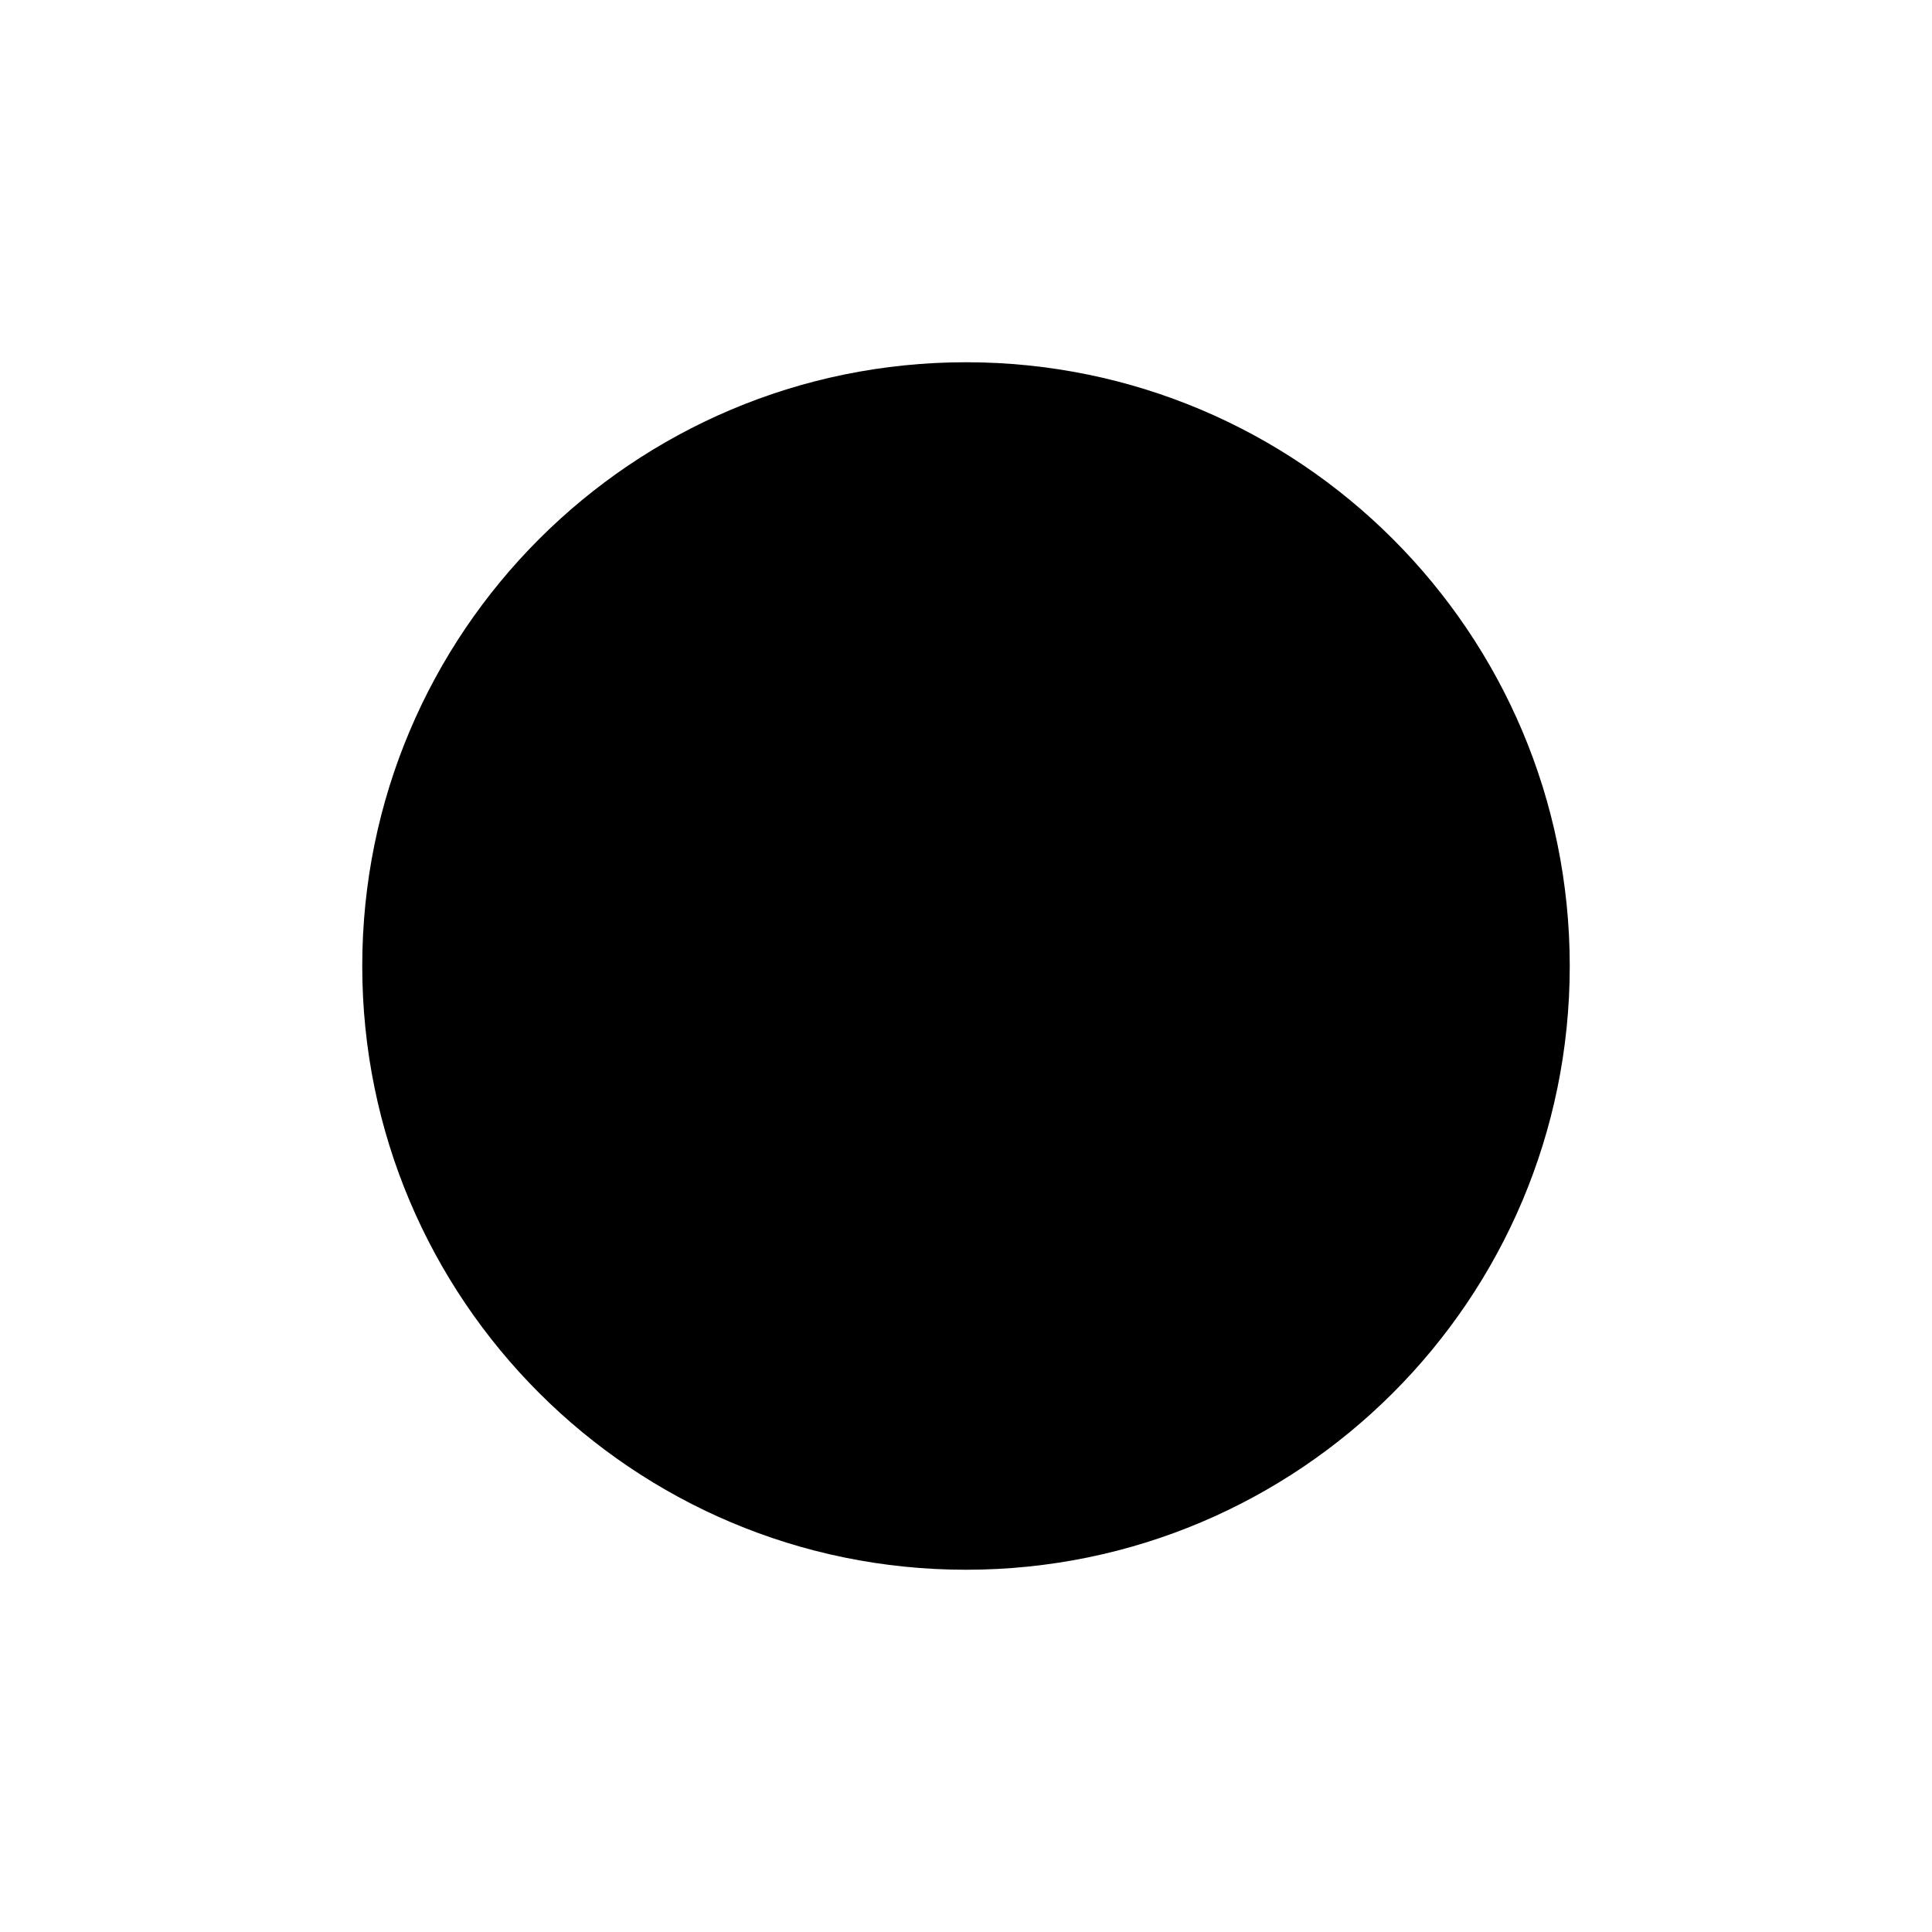
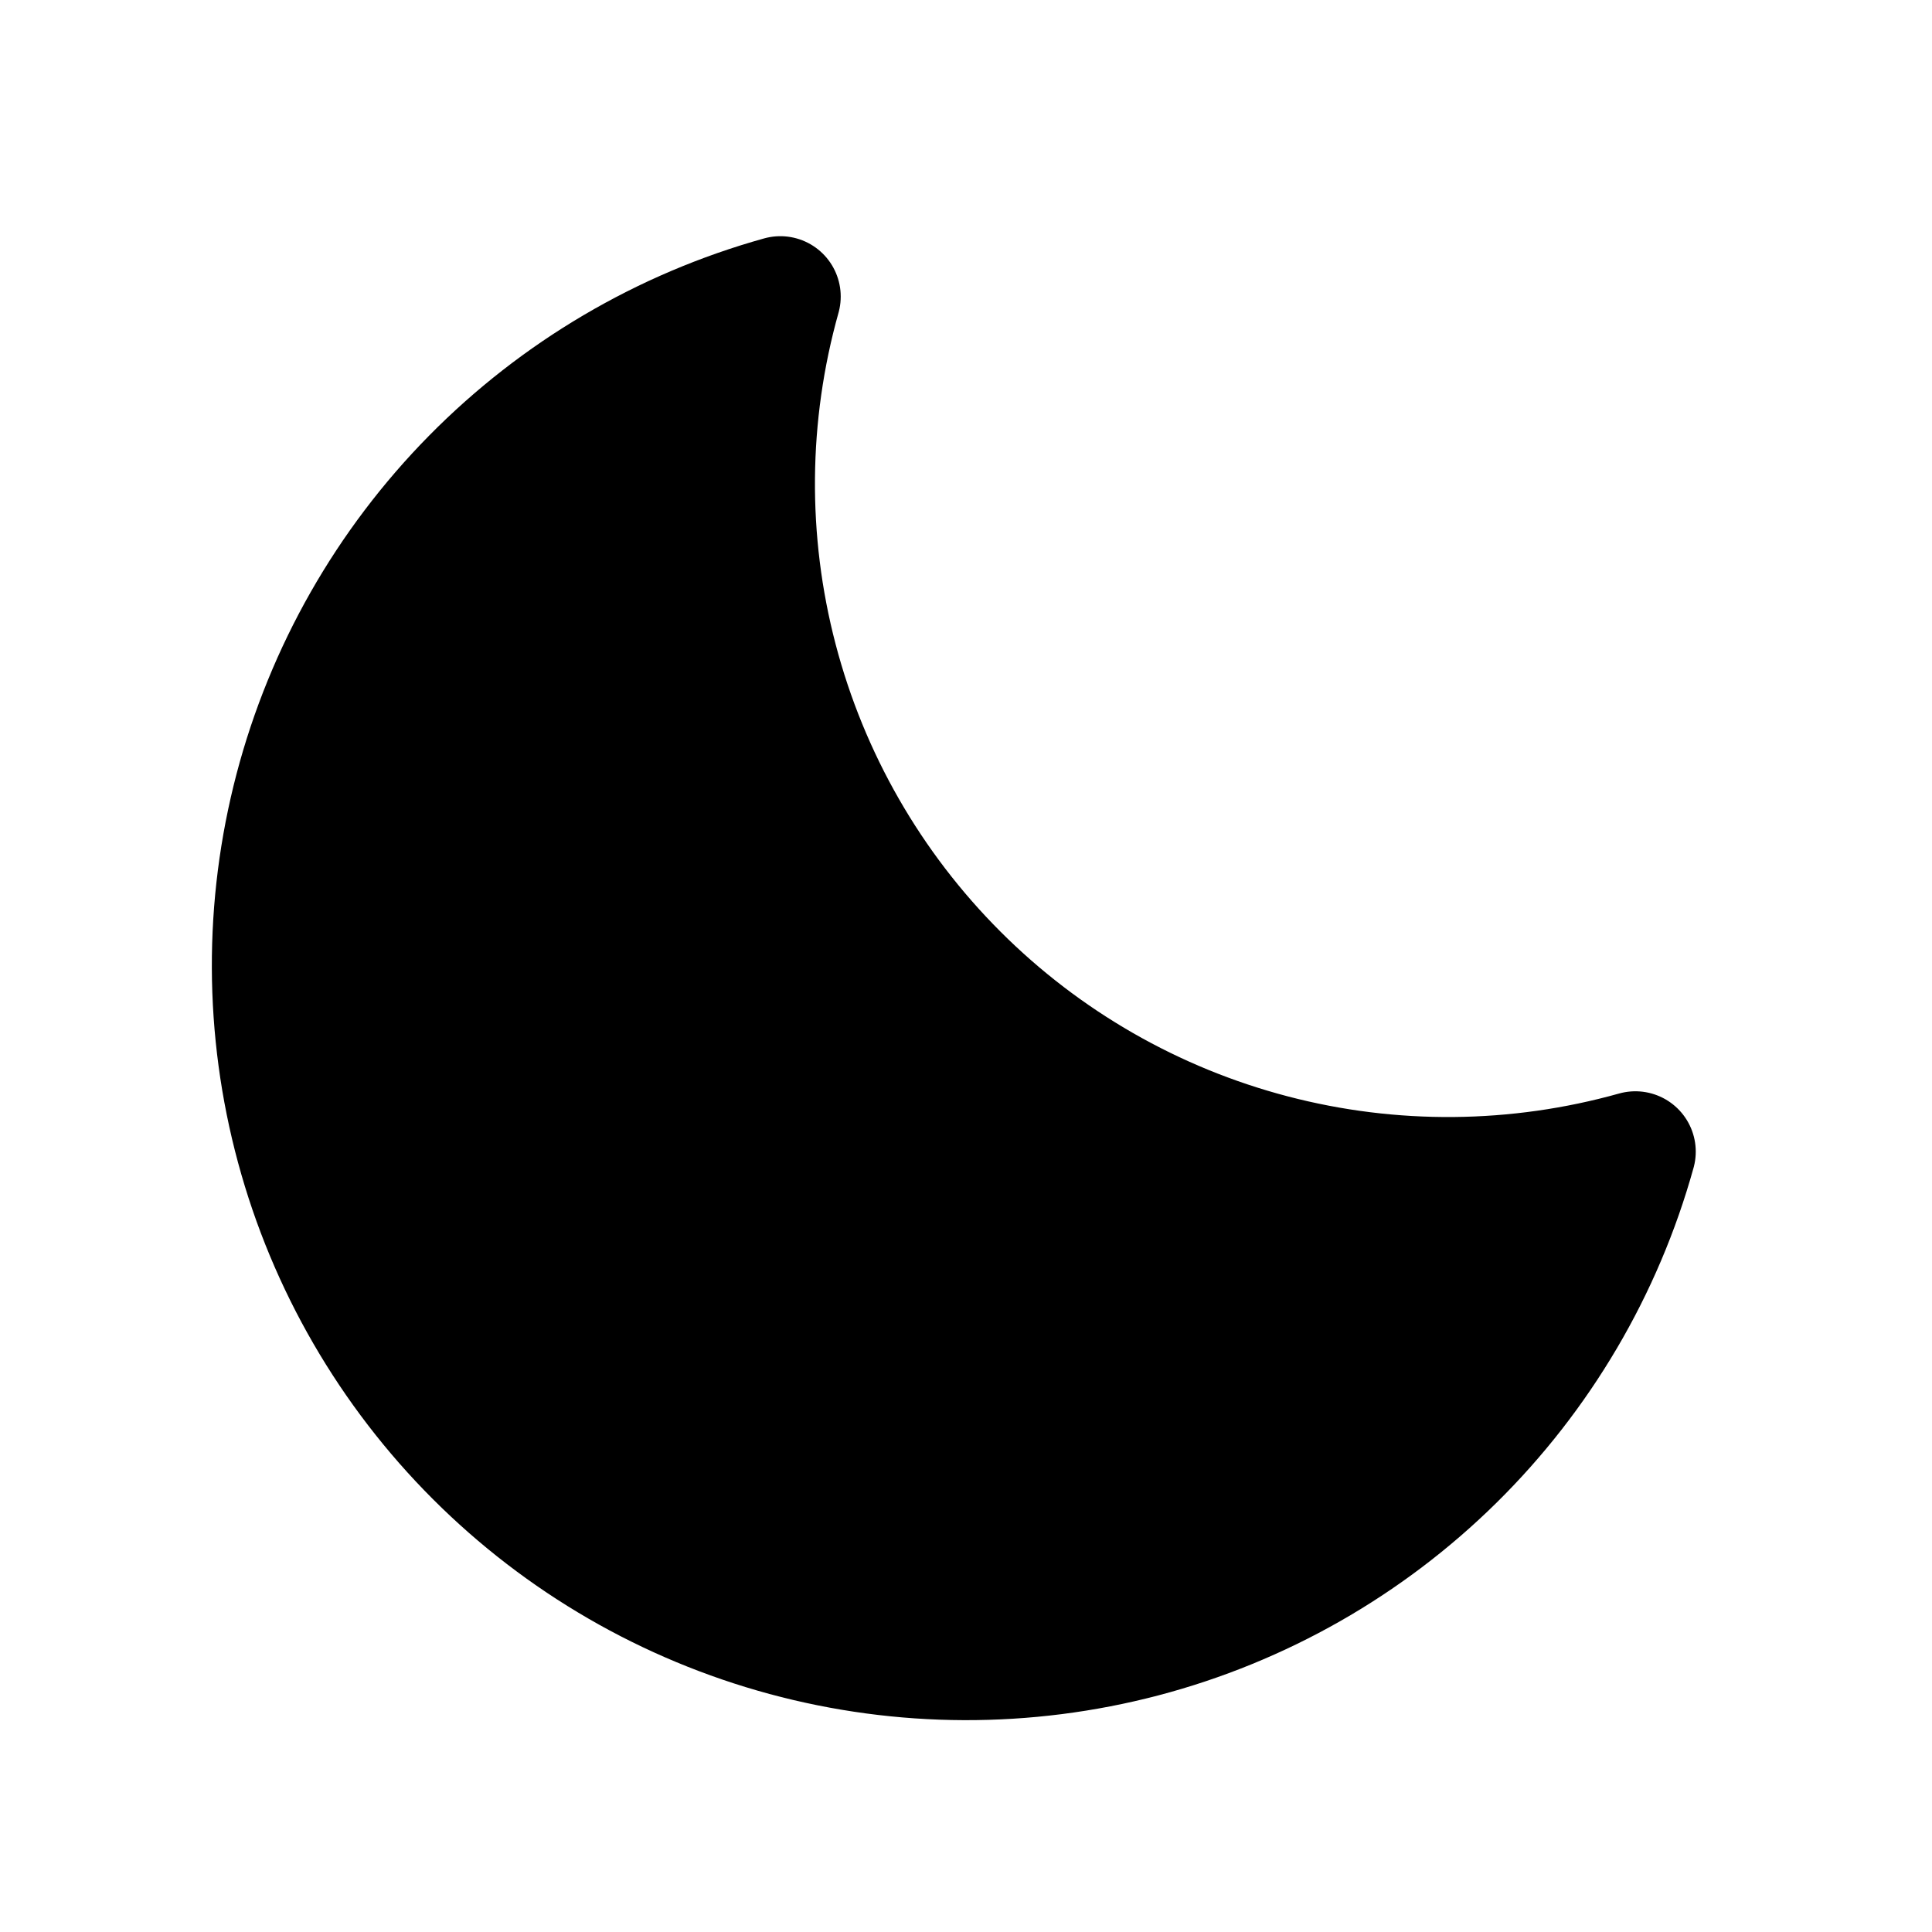
<svg xmlns="http://www.w3.org/2000/svg" width="32" height="32" viewBox="0 0 32 32" fill="none">
-   <path d="M16 26C21.523 26 26 21.523 26 16C26 10.477 21.523 6 16 6C10.477 6 6 10.477 6 16C6 21.523 10.477 26 16 26Z" fill="black" />
+   <path d="M27.087 19.075C25.124 19.625 23.05 19.644 21.077 19.127C19.105 18.611 17.305 17.579 15.863 16.137C14.421 14.695 13.389 12.896 12.873 10.923C12.356 8.95 12.374 6.876 12.925 4.912C10.989 5.451 9.229 6.488 7.818 7.919C6.408 9.35 5.397 11.125 4.886 13.069C4.376 15.012 4.383 17.055 4.908 18.995C5.432 20.934 6.456 22.702 7.877 24.123C9.298 25.544 11.066 26.567 13.005 27.092C14.945 27.617 16.988 27.624 18.931 27.114C20.875 26.603 22.65 25.592 24.081 24.182C25.512 22.771 26.549 21.011 27.087 19.075Z" fill="black" stroke="black" stroke-width="2" stroke-linecap="round" stroke-linejoin="round" />
</svg>
